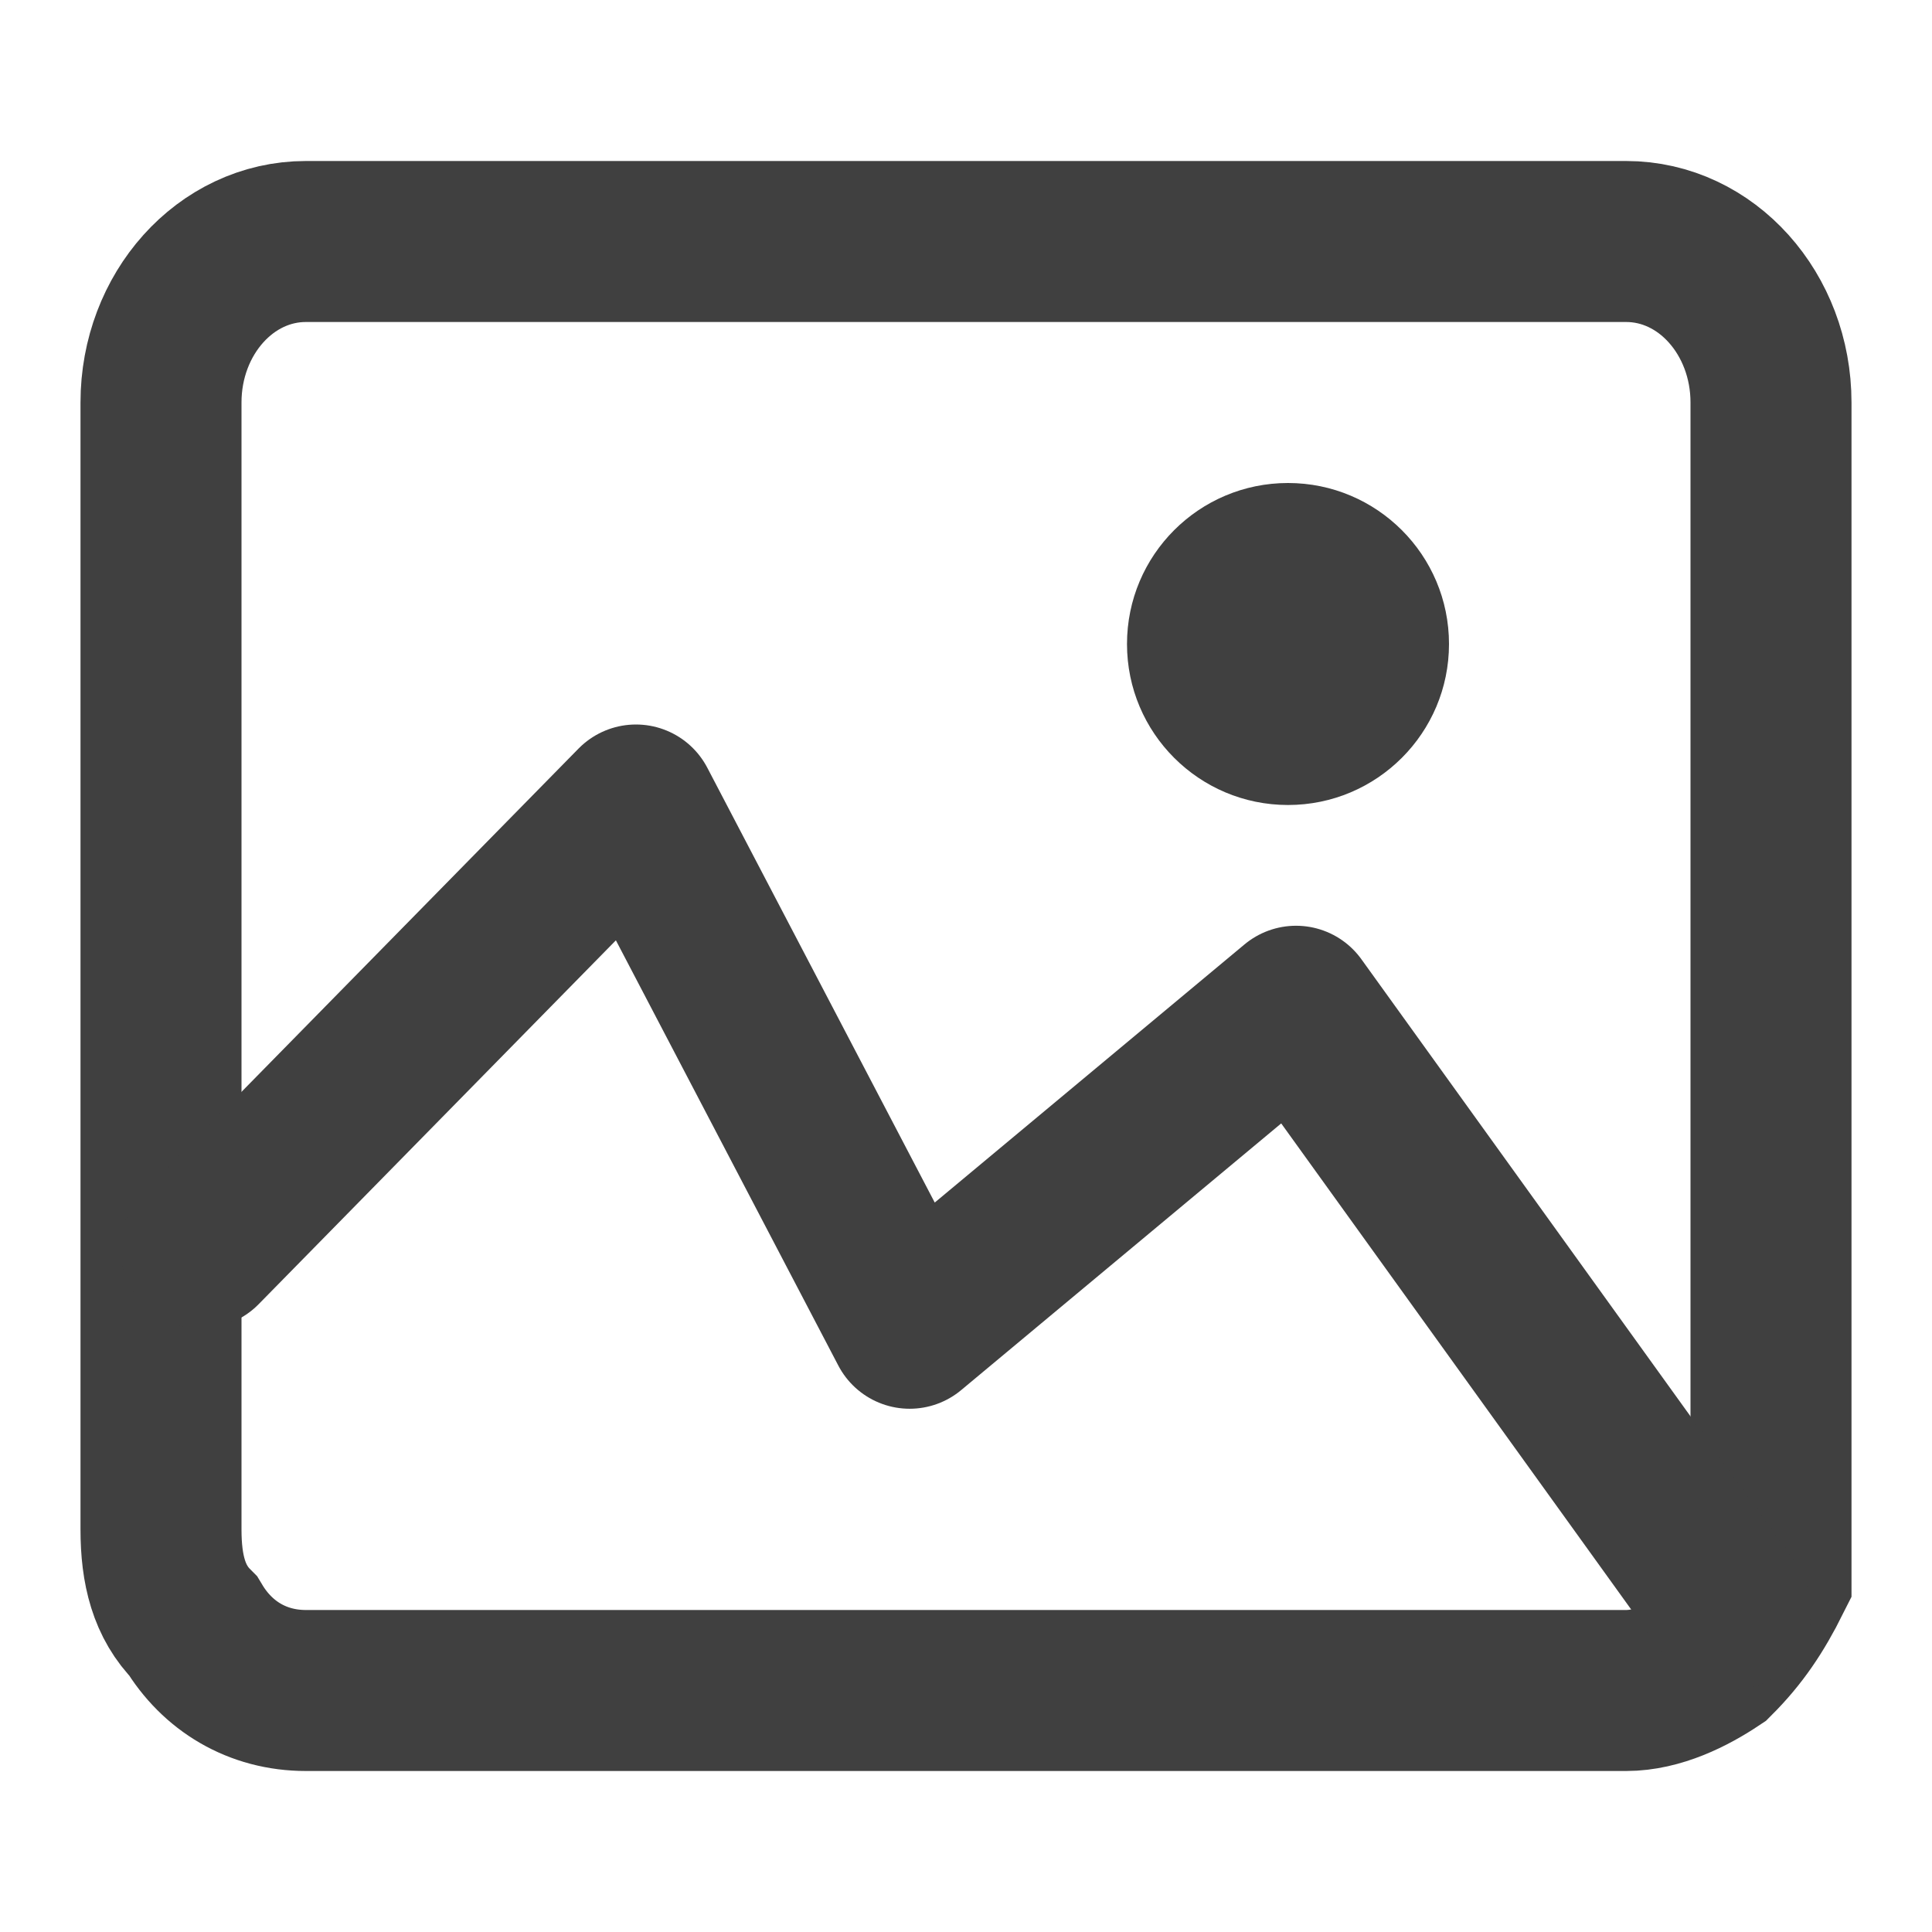
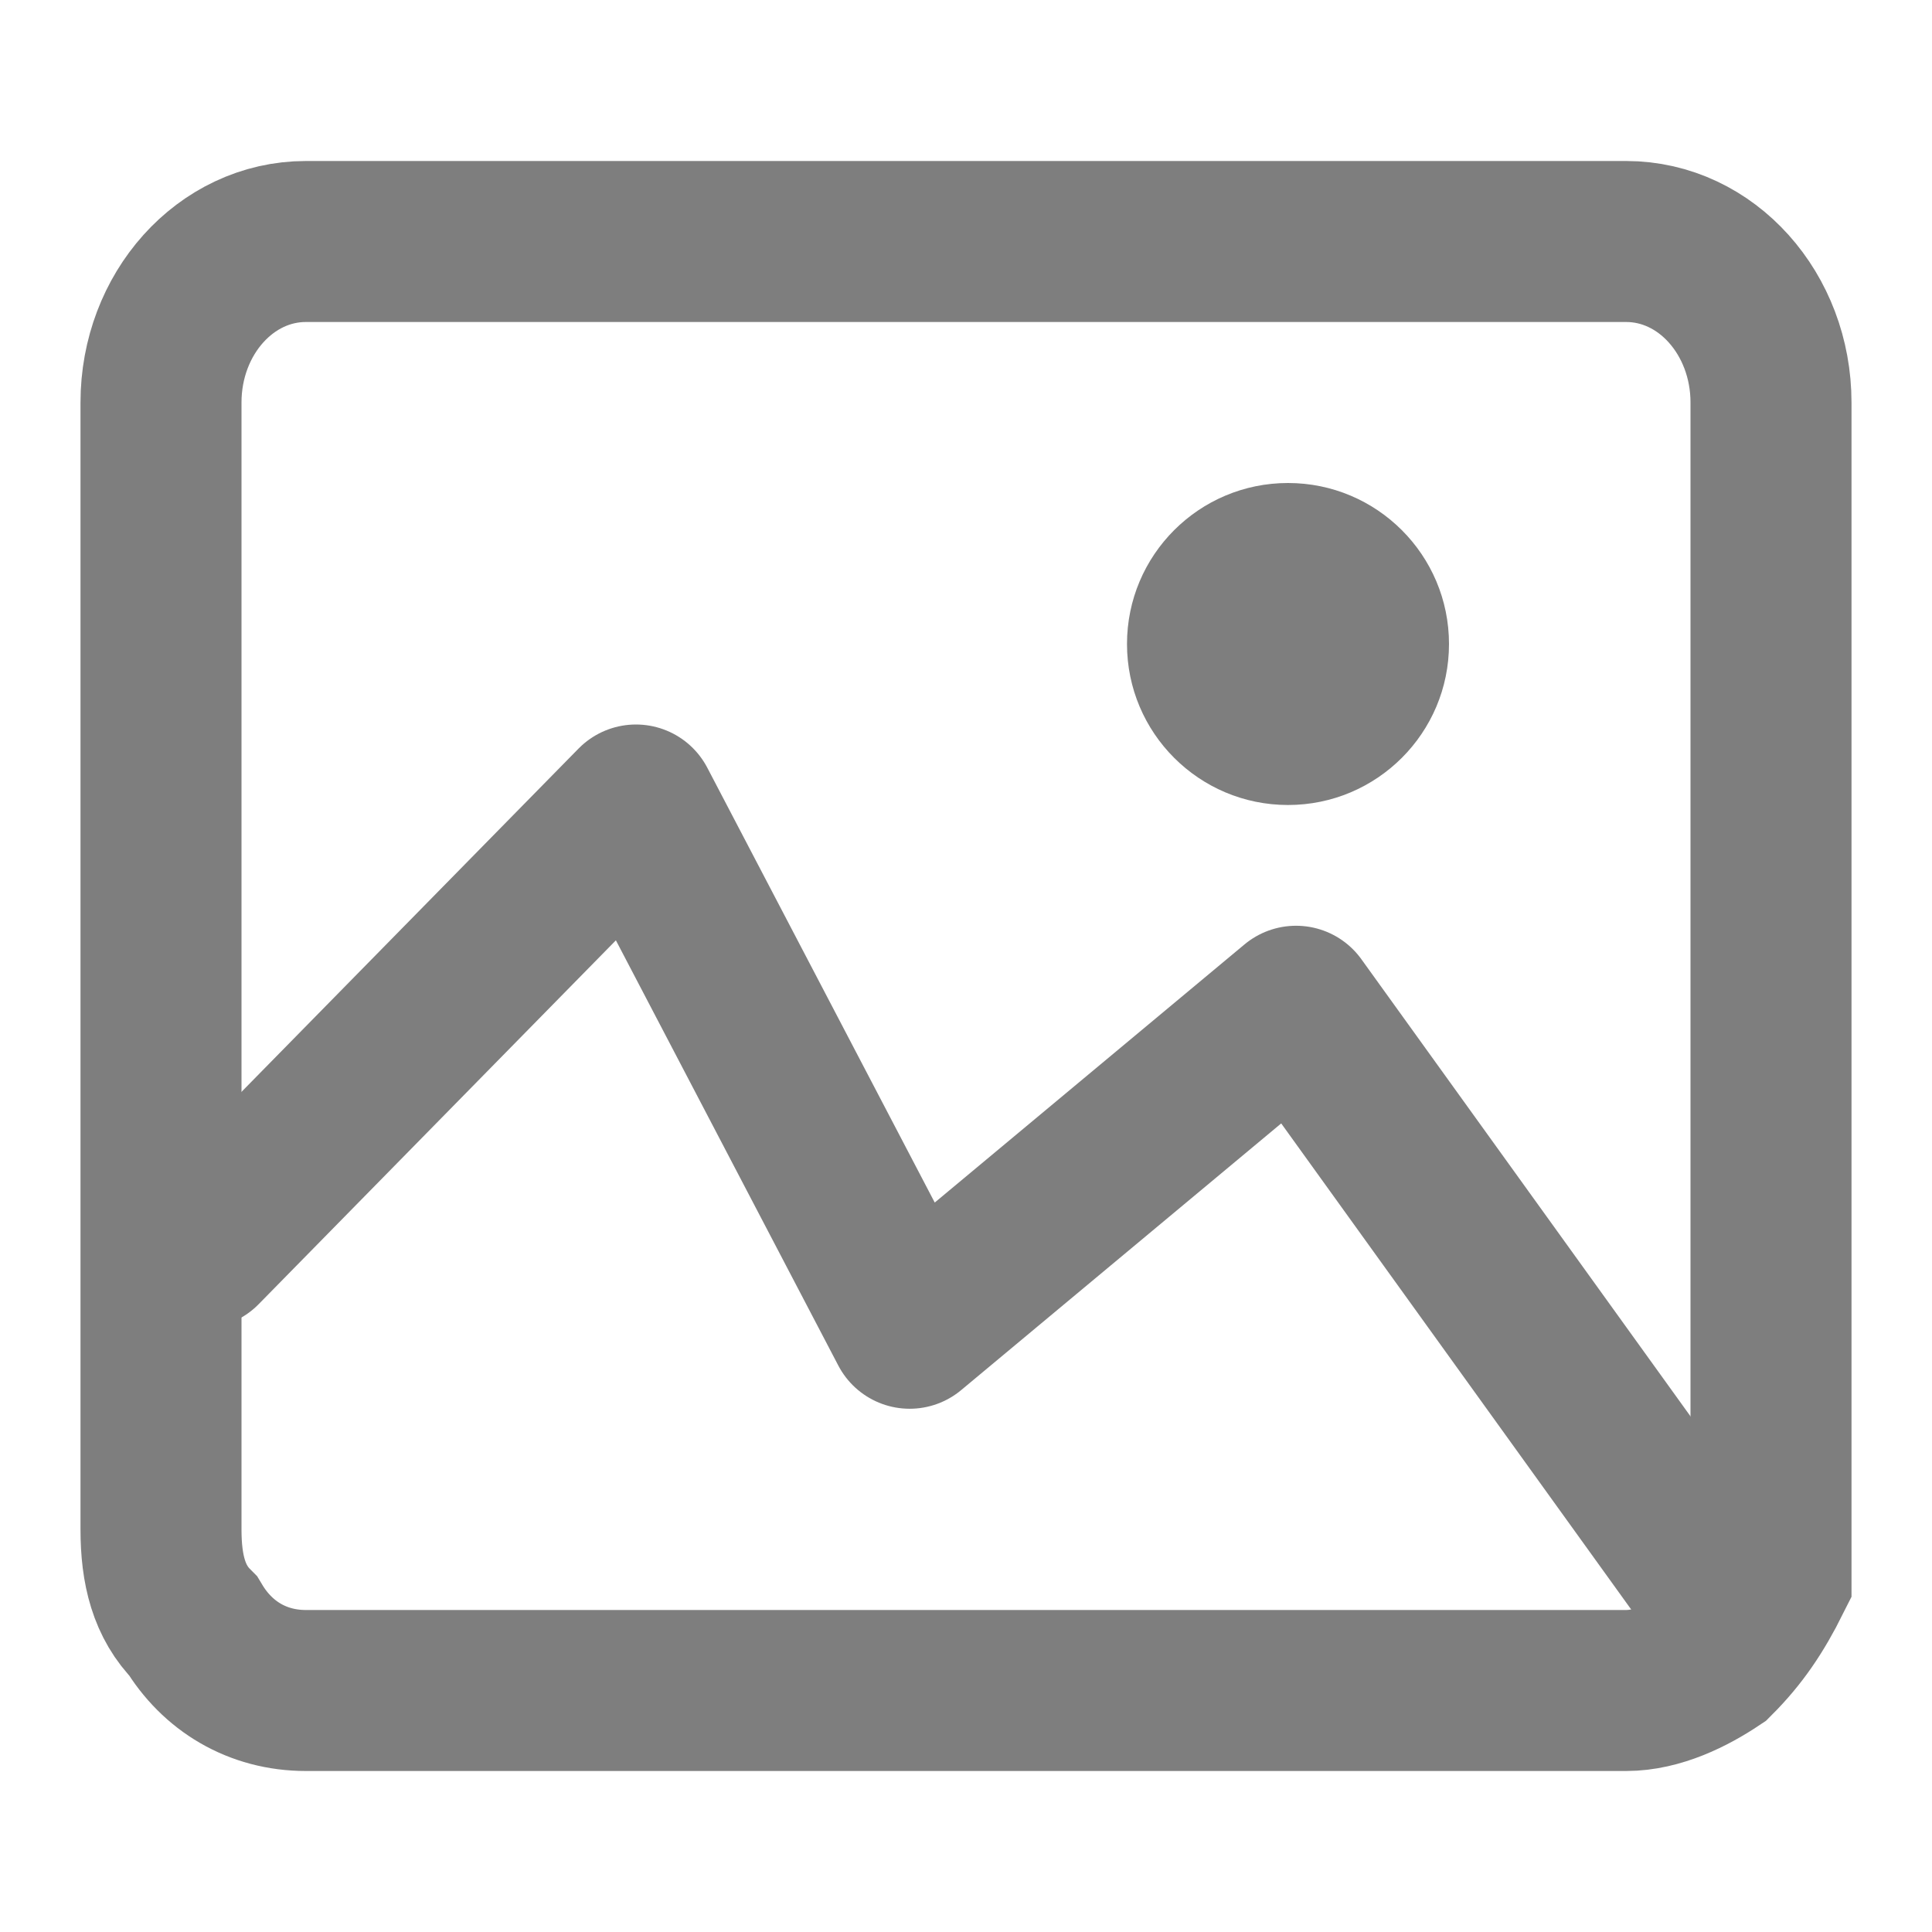
- <svg xmlns="http://www.w3.org/2000/svg" version="1.1" id="图层_1" x="0px" y="0px" viewBox="0 0 24 24" enable-background="new 0 0 24 24" xml:space="preserve">
-   <path fill="none" stroke="#404040" stroke-width="2" stroke-miterlimit="10" d="M20.2,3H3.8C2.8,3,2,3.9,2,5v13.4V19  c0,0.5,0.1,0.9,0.4,1.2C2.7,20.7,3.2,21,3.8,21H9H10h0.9h0.5h8.8c0.4,0,0.8-0.2,1.1-0.4c0.3-0.3,0.5-0.6,0.7-1  C22,19.4,22,19.2,22,19V5C22,3.9,21.2,3,20.2,3z" />
-   <circle fill="#404040" cx="16" cy="8" r="2" />
-   <path fill="none" d="M1.4,20.2c0,0,0,0.1,0,0.1C1.6,20.6,2,21,2.7,21h5.8c0.1,0,0.1,0,0.2,0H3C2.4,21,1.8,20.6,1.4,20.2z" />
-   <polyline fill="none" stroke="#404040" stroke-width="2" stroke-linecap="round" stroke-linejoin="round" stroke-miterlimit="10" points="  2.5,15.5 7.9,10 11.3,16.5 16.1,12.5 21.5,20 " />
+ <svg xmlns="http://www.w3.org/2000/svg" version="1.1" id="图层_1" x="0px" y="0px" viewBox="0 0 24 24" style="enable-background:new 0 0 24 24;" xml:space="preserve">
+   <style type="text/css">
+ 	.st0{fill:none;stroke:#7E7E7E;stroke-width:2;stroke-miterlimit:10;}
+ 	.st1{fill:#7E7E7E;}
+ 	.st2{fill:none;}
+ 	.st3{fill:none;stroke:#7E7E7E;stroke-width:2;stroke-linecap:round;stroke-linejoin:round;stroke-miterlimit:10;}
+ </style>
+   <path class="st0" d="M20.2,3H3.8C2.8,3,2,3.9,2,5v13.4V19c0,0.5,0.1,0.9,0.4,1.2C2.7,20.7,3.2,21,3.8,21H9h1h0.9h0.5h8.8  c0.4,0,0.8-0.2,1.1-0.4c0.3-0.3,0.5-0.6,0.7-1c0-0.2,0-0.4,0-0.6V5C22,3.9,21.2,3,20.2,3z" />
+   <circle class="st1" cx="16" cy="8" r="2" />
+   <path class="st2" d="M1.4,20.2v0.1C1.6,20.6,2,21,2.7,21h5.8c0.1,0,0.1,0,0.2,0H3C2.4,21,1.8,20.6,1.4,20.2z" />
+   <polyline class="st3" points="2.5,15.5 7.9,10 11.3,16.5 16.1,12.5 21.5,20 " />
</svg>
